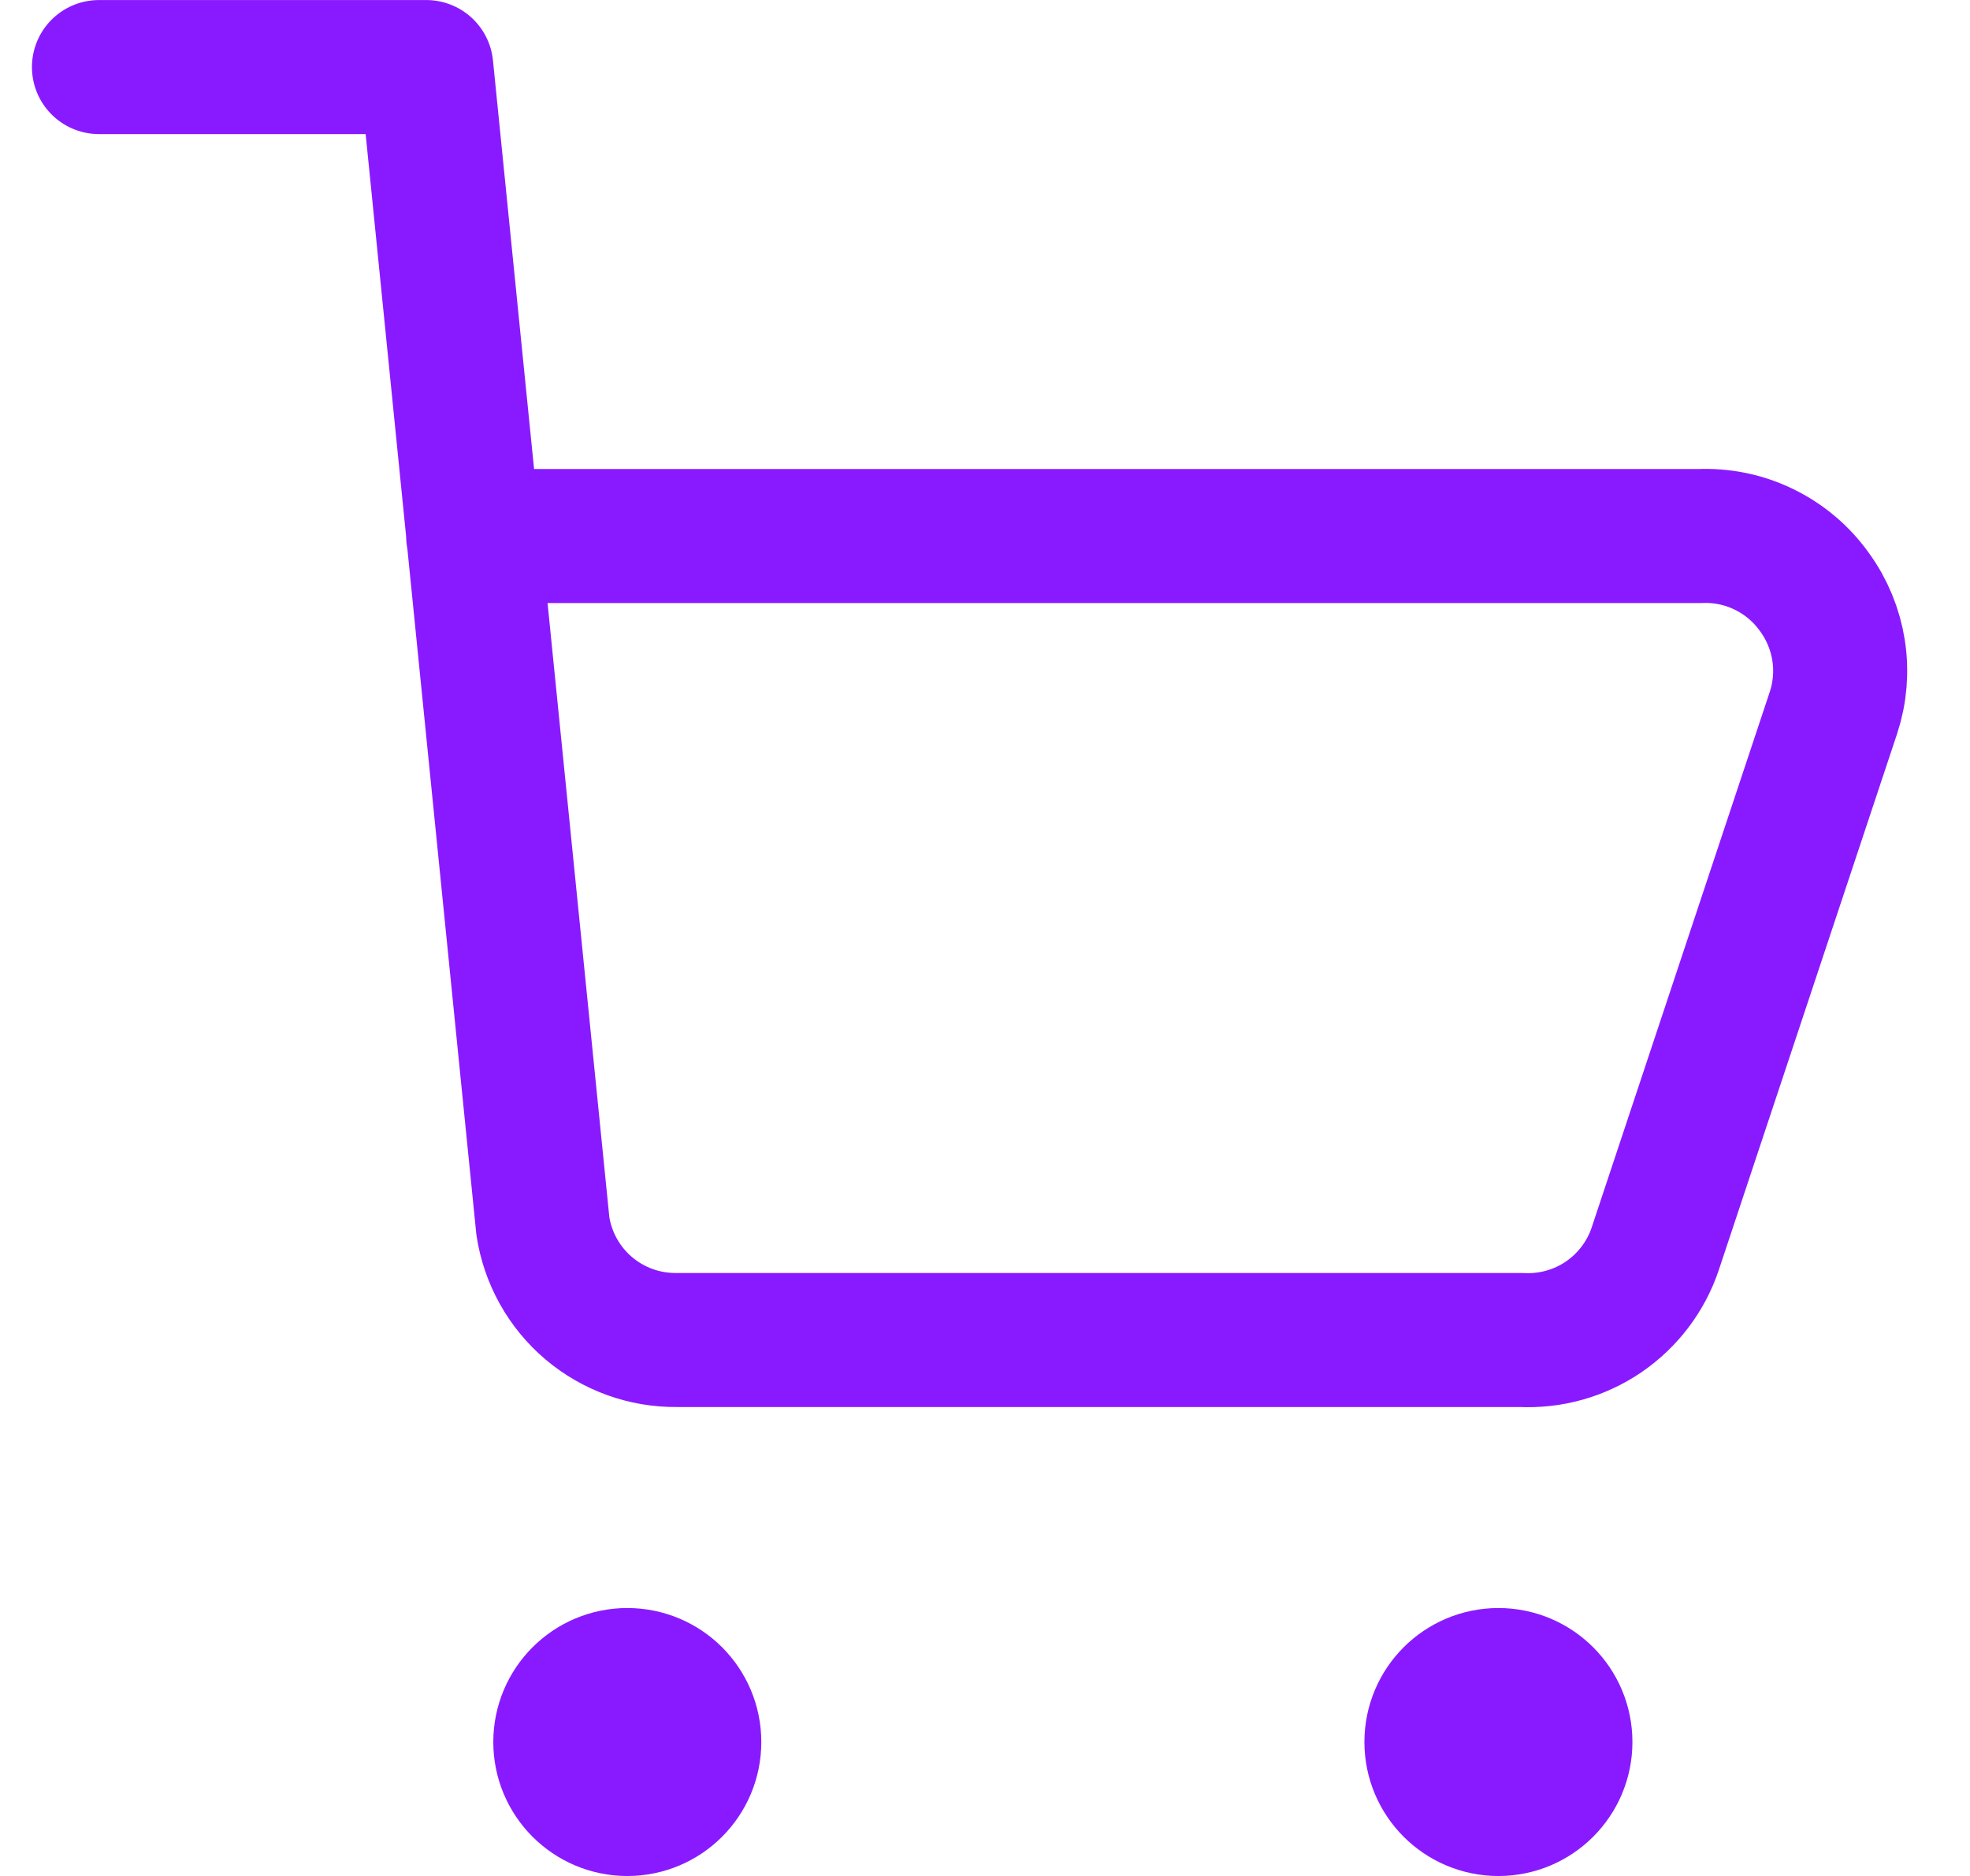
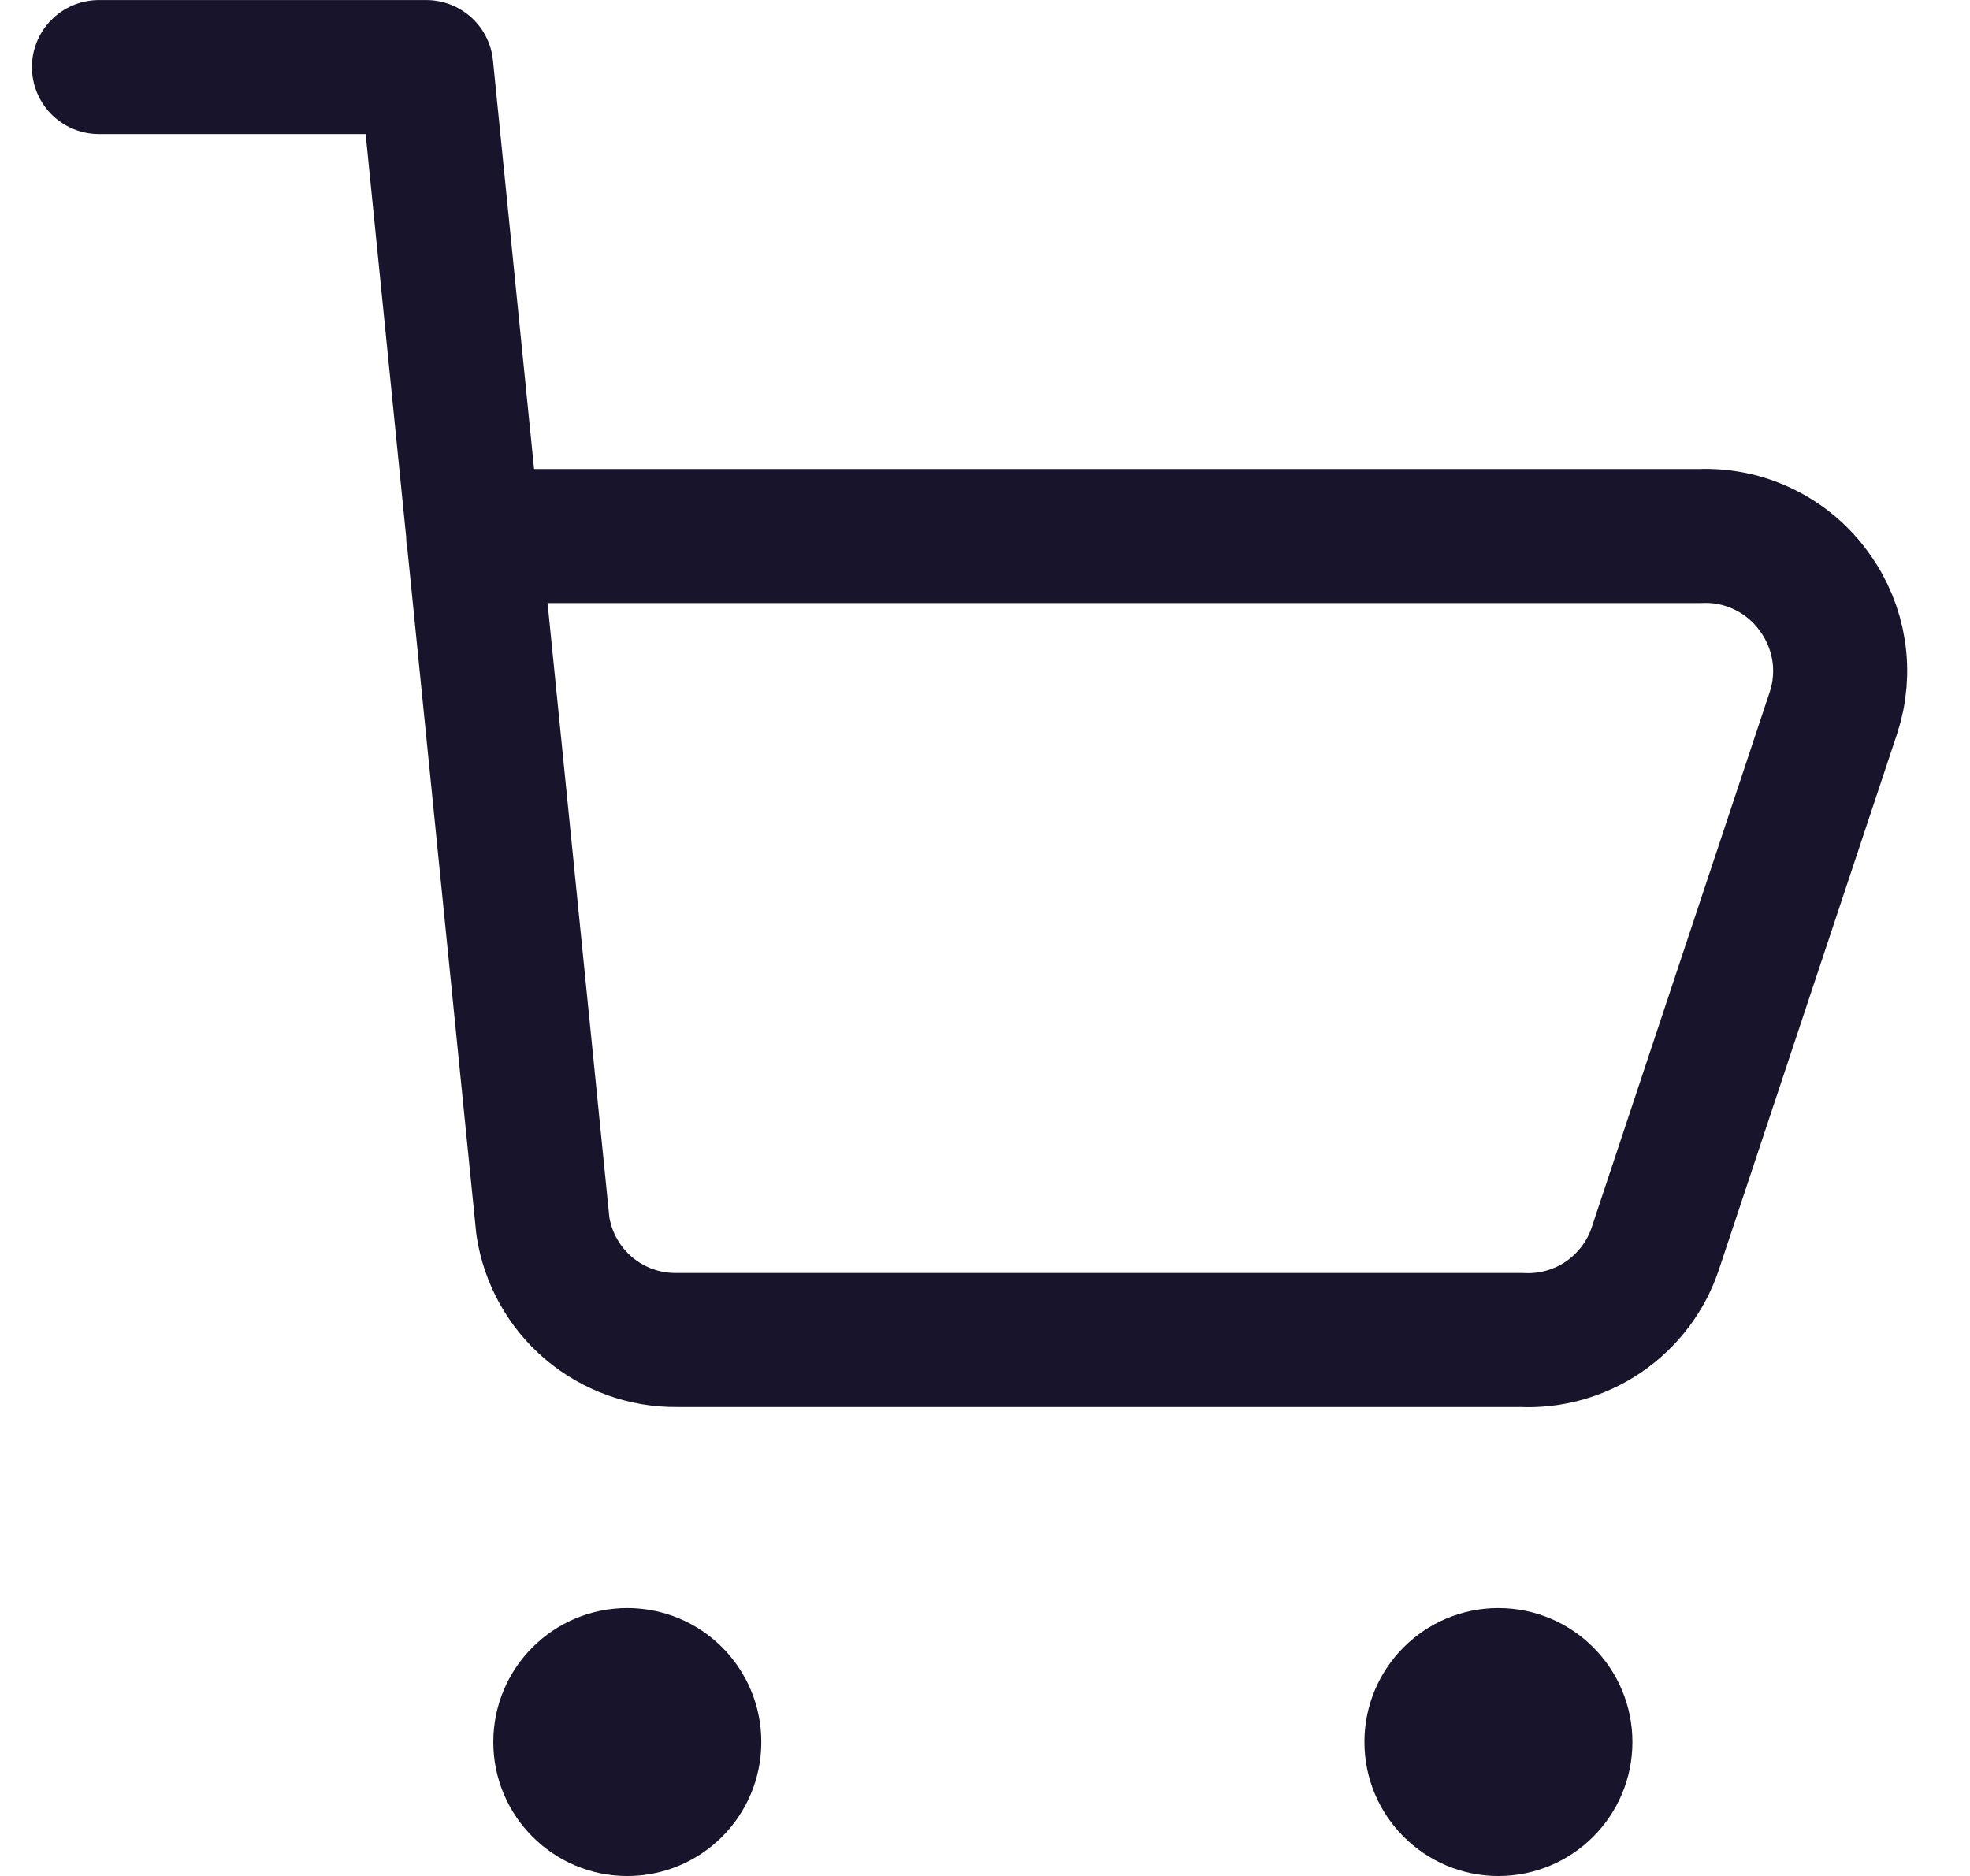
<svg xmlns="http://www.w3.org/2000/svg" width="21" height="20" viewBox="0 0 21 20" fill="none">
-   <path d="M1.055 0.715H4.544L5.787 13.072C5.839 13.412 6.012 13.723 6.274 13.946C6.537 14.169 6.871 14.29 7.215 14.286H16.215C16.527 14.302 16.835 14.216 17.093 14.041C17.351 13.865 17.545 13.61 17.644 13.315L19.544 7.6C19.615 7.385 19.634 7.157 19.599 6.933C19.564 6.71 19.477 6.498 19.344 6.315C19.206 6.12 19.021 5.963 18.806 5.858C18.592 5.753 18.354 5.704 18.116 5.715H5.044" stroke="#891AFF" stroke-width="1.429" stroke-linecap="round" stroke-linejoin="round" />
-   <path d="M15.973 19.286C15.579 19.286 15.259 18.966 15.259 18.572C15.259 18.177 15.579 17.858 15.973 17.858C16.367 17.858 16.687 18.177 16.687 18.572C16.687 18.966 16.367 19.286 15.973 19.286Z" stroke="#891AFF" stroke-width="1.429" stroke-linecap="round" stroke-linejoin="round" />
-   <path d="M6.687 19.286C6.293 19.286 5.973 18.966 5.973 18.572C5.973 18.177 6.293 17.858 6.687 17.858C7.082 17.858 7.401 18.177 7.401 18.572C7.401 18.966 7.082 19.286 6.687 19.286Z" stroke="#891AFF" stroke-width="1.429" stroke-linecap="round" stroke-linejoin="round" />
+   <path d="M1.055 0.715H4.544L5.787 13.072C5.839 13.412 6.012 13.723 6.274 13.946C6.537 14.169 6.871 14.29 7.215 14.286H16.215C16.527 14.302 16.835 14.216 17.093 14.041C17.351 13.865 17.545 13.61 17.644 13.315L19.544 7.6C19.615 7.385 19.634 7.157 19.599 6.933C19.564 6.71 19.477 6.498 19.344 6.315C19.206 6.12 19.021 5.963 18.806 5.858C18.592 5.753 18.354 5.704 18.116 5.715H5.044" stroke="#18142B" stroke-width="1.429" stroke-linecap="round" stroke-linejoin="round" />
+   <path d="M15.973 19.286C15.579 19.286 15.259 18.966 15.259 18.572C15.259 18.177 15.579 17.858 15.973 17.858C16.367 17.858 16.687 18.177 16.687 18.572C16.687 18.966 16.367 19.286 15.973 19.286Z" stroke="#18142B" stroke-width="1.429" stroke-linecap="round" stroke-linejoin="round" />
+   <path d="M6.687 19.286C6.293 19.286 5.973 18.966 5.973 18.572C5.973 18.177 6.293 17.858 6.687 17.858C7.082 17.858 7.401 18.177 7.401 18.572C7.401 18.966 7.082 19.286 6.687 19.286Z" stroke="#18142B" stroke-width="1.429" stroke-linecap="round" stroke-linejoin="round" />
</svg>
